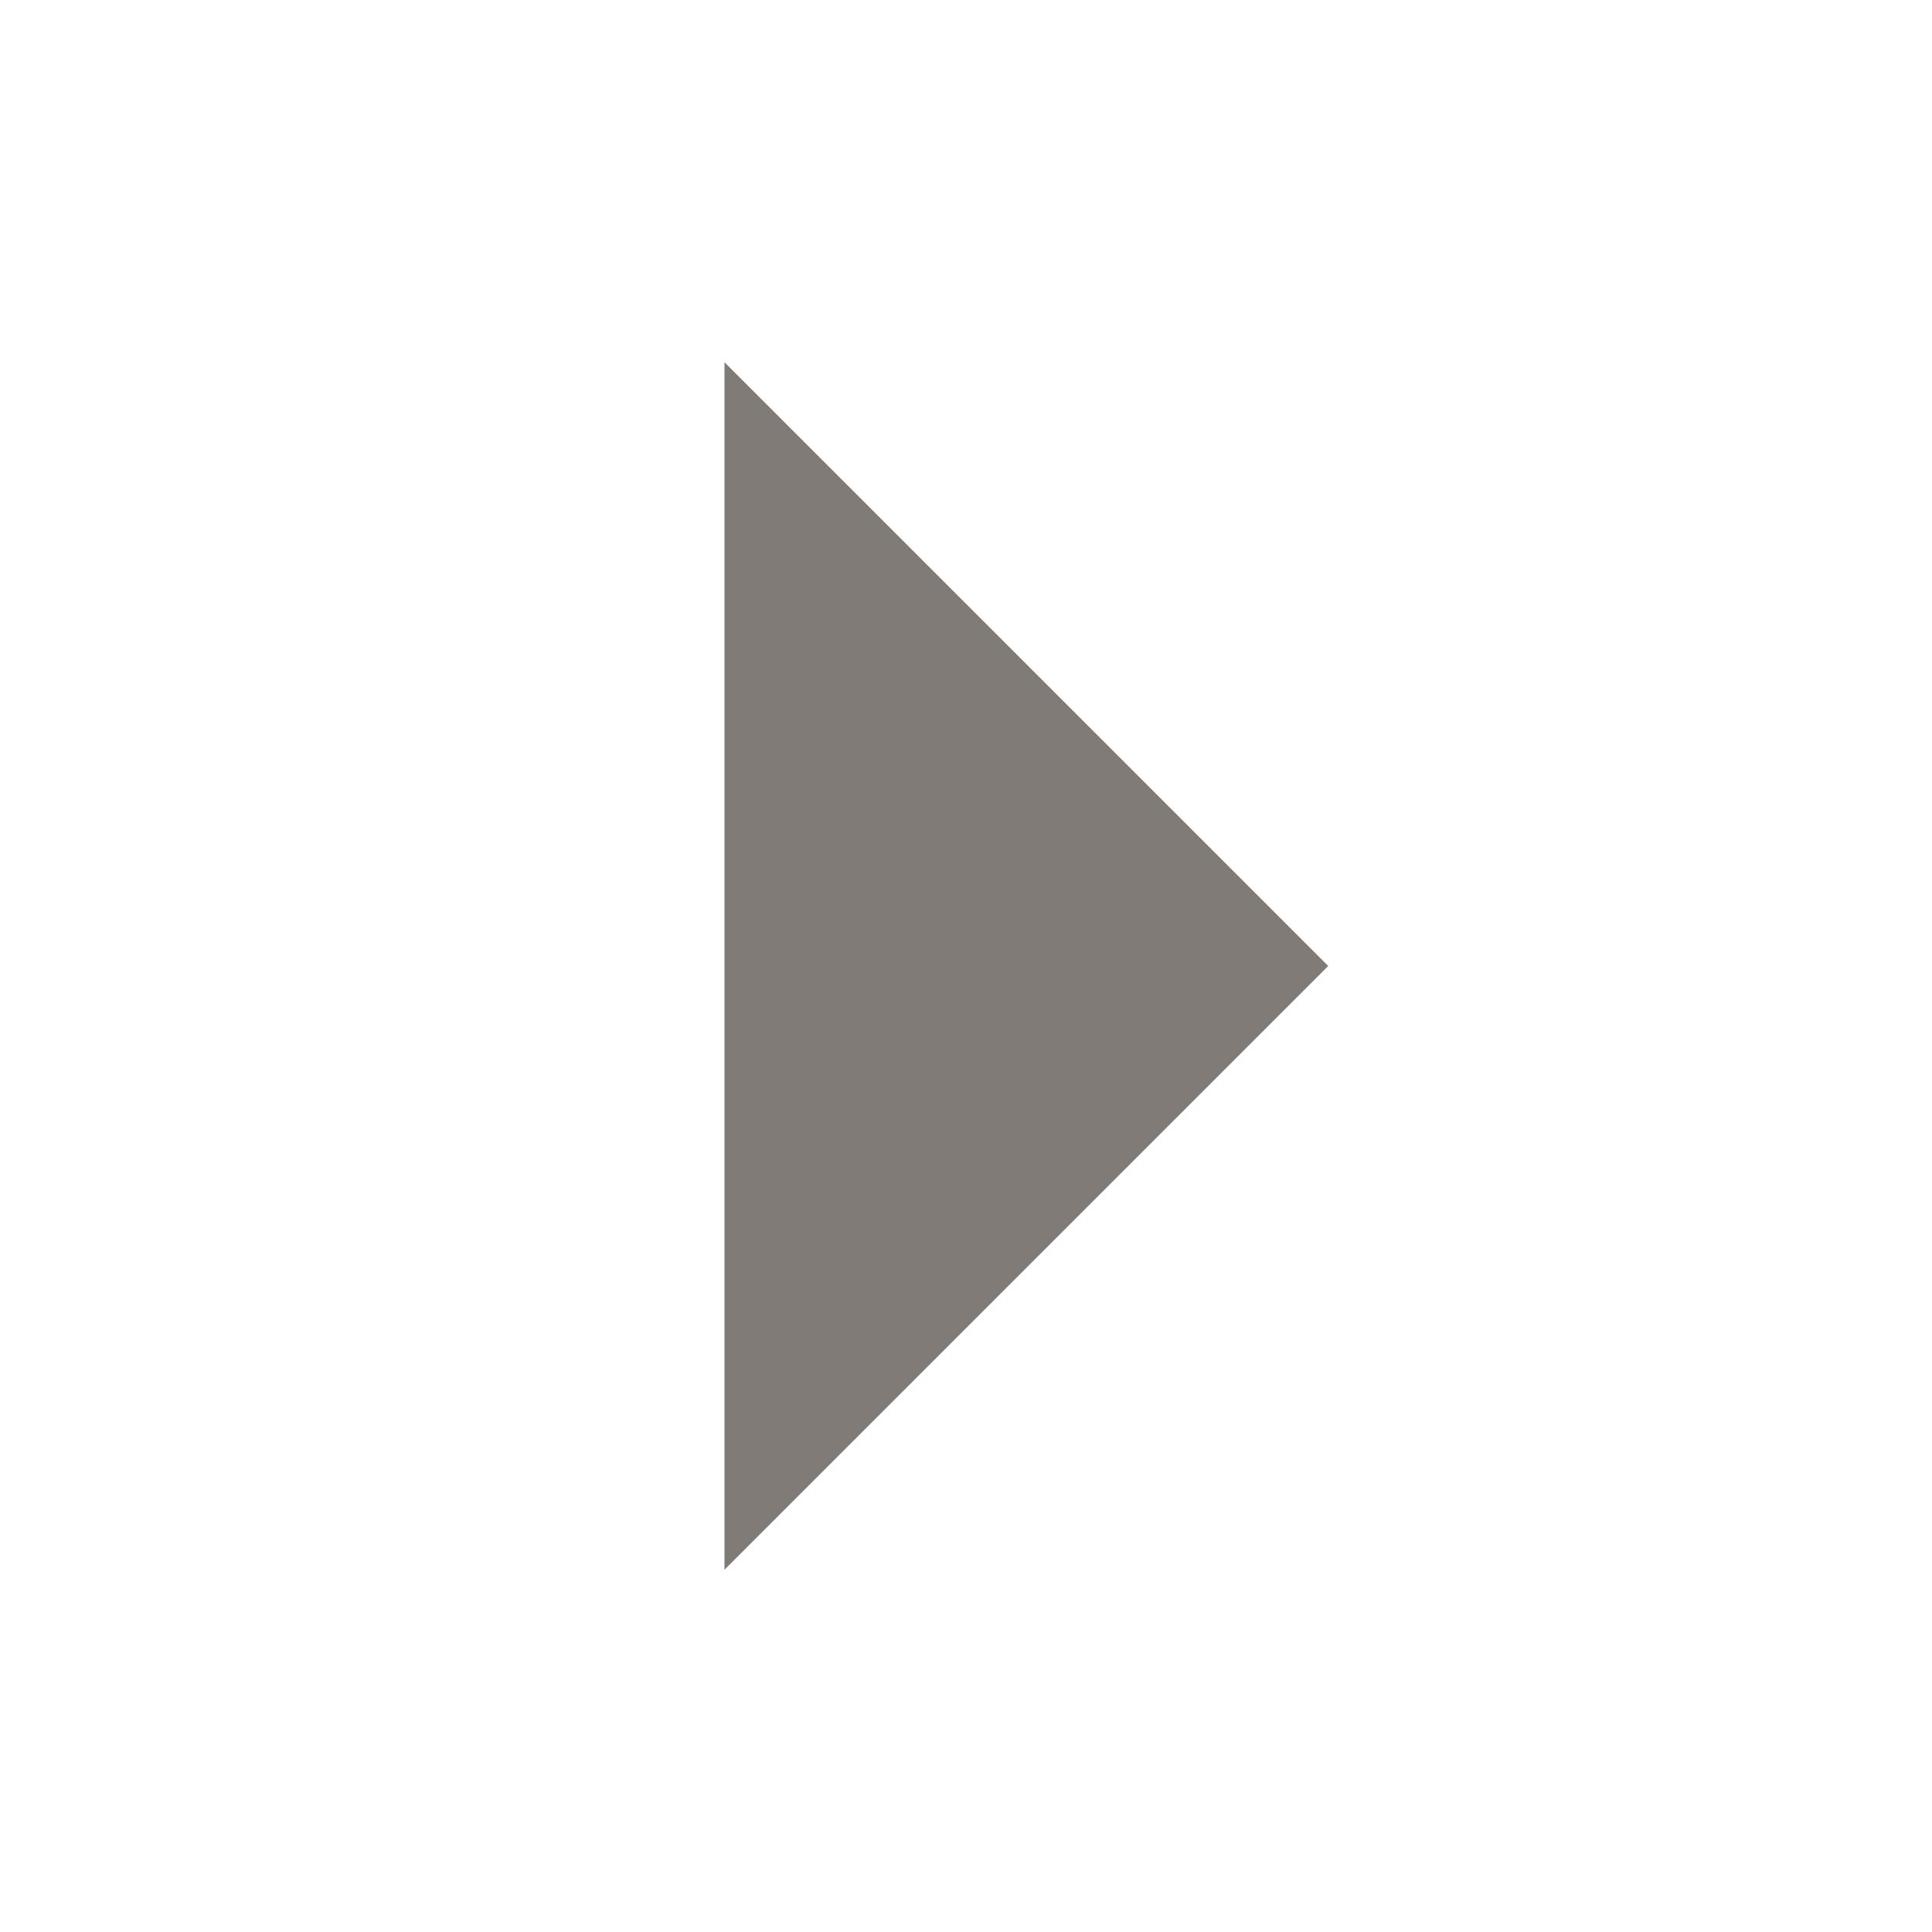
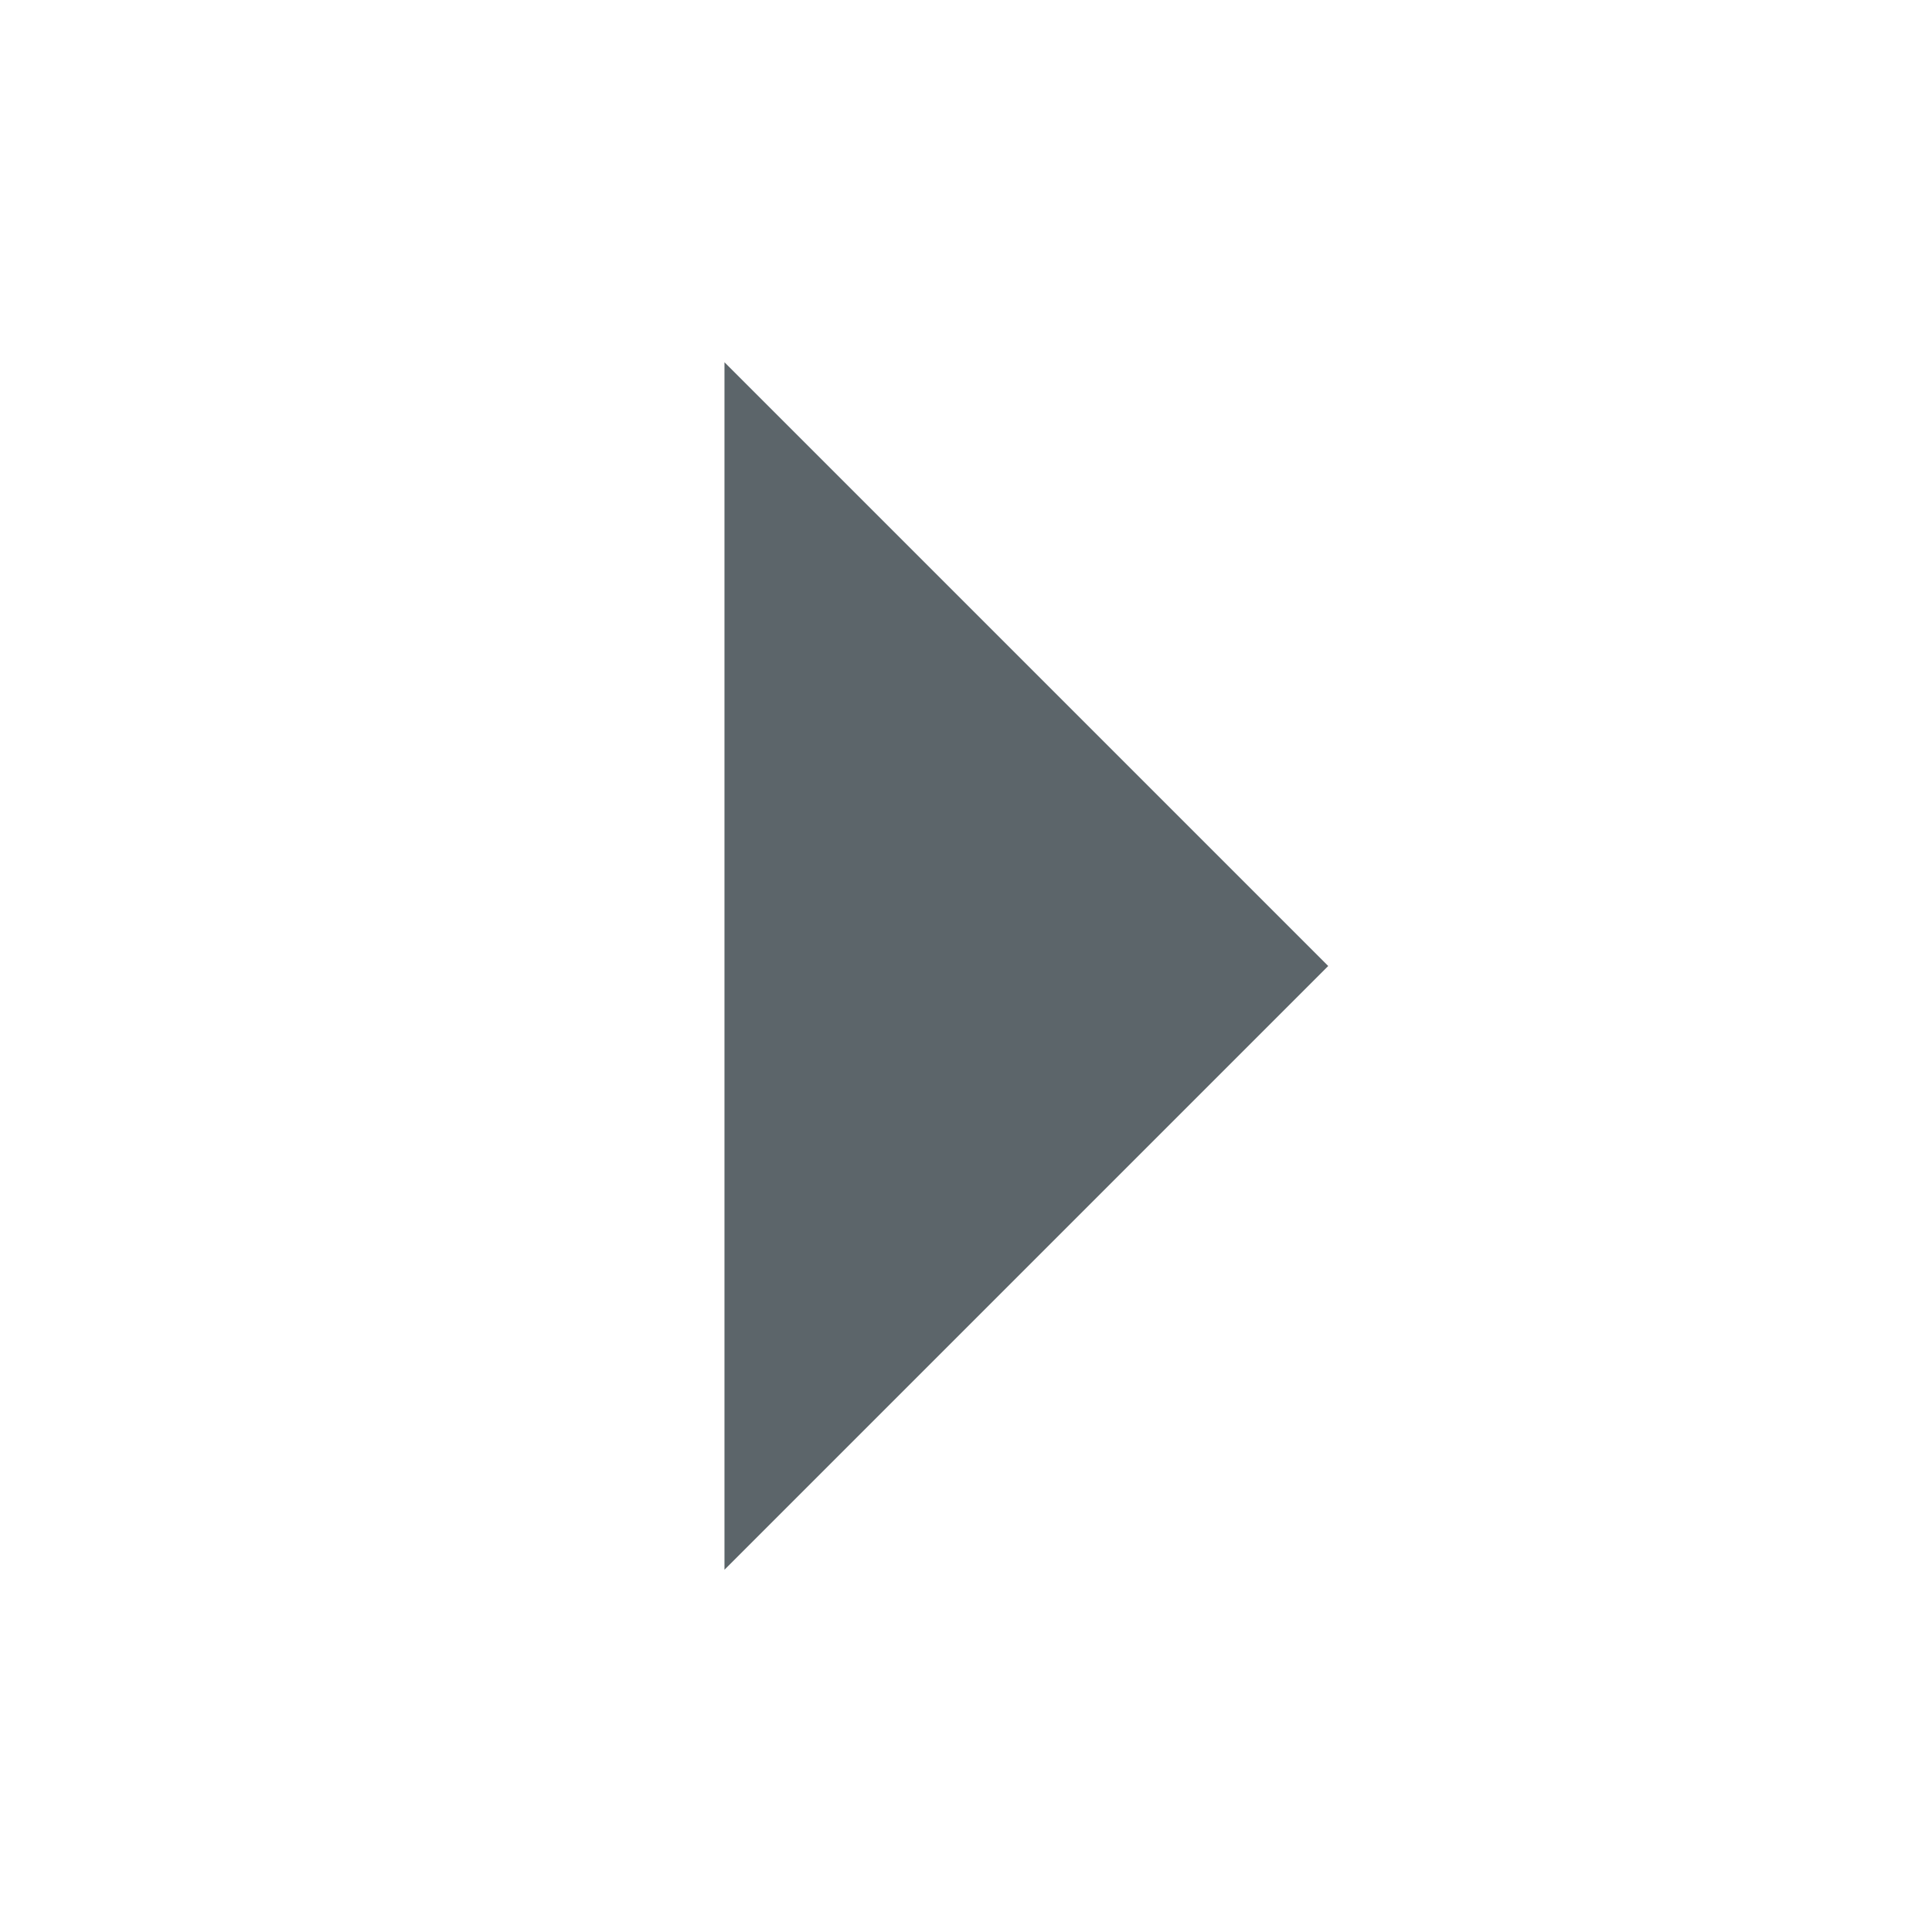
<svg xmlns="http://www.w3.org/2000/svg" height="16" id="svg7384" version="1.1" width="16">
  <defs id="defs7386" />
  <g id="layer9" style="display:inline" transform="translate(-301.0002,-807)" />
  <g id="layer10" style="display:inline" transform="translate(-301.0002,-807)" />
  <g id="layer11" transform="translate(-301.0002,-807)" />
  <g id="layer13" style="display:inline" transform="translate(-301.0002,-807)" />
  <g id="layer14" transform="translate(-301.0002,-807)" />
  <g id="layer15" style="display:inline" transform="translate(-301.0002,-807)" />
  <g id="g71291" style="display:inline" transform="translate(-301.0002,-807)" />
  <g id="g4953" style="display:inline" transform="translate(-301.0002,-807)" />
  <g id="layer12" style="display:inline" transform="translate(-301.0002,-807)">
-     <path d="m 307,820 5,-5 -5,-5 z" id="path6412" style="fill:#574F4A;fill-opacity:1;stroke:none;opacity:0.75" />
+     <path d="m 307,820 5,-5 -5,-5 z" id="path6412" style="fill:#263238;fill-opacity:1;stroke:none;opacity:0.75" />
  </g>
</svg>
